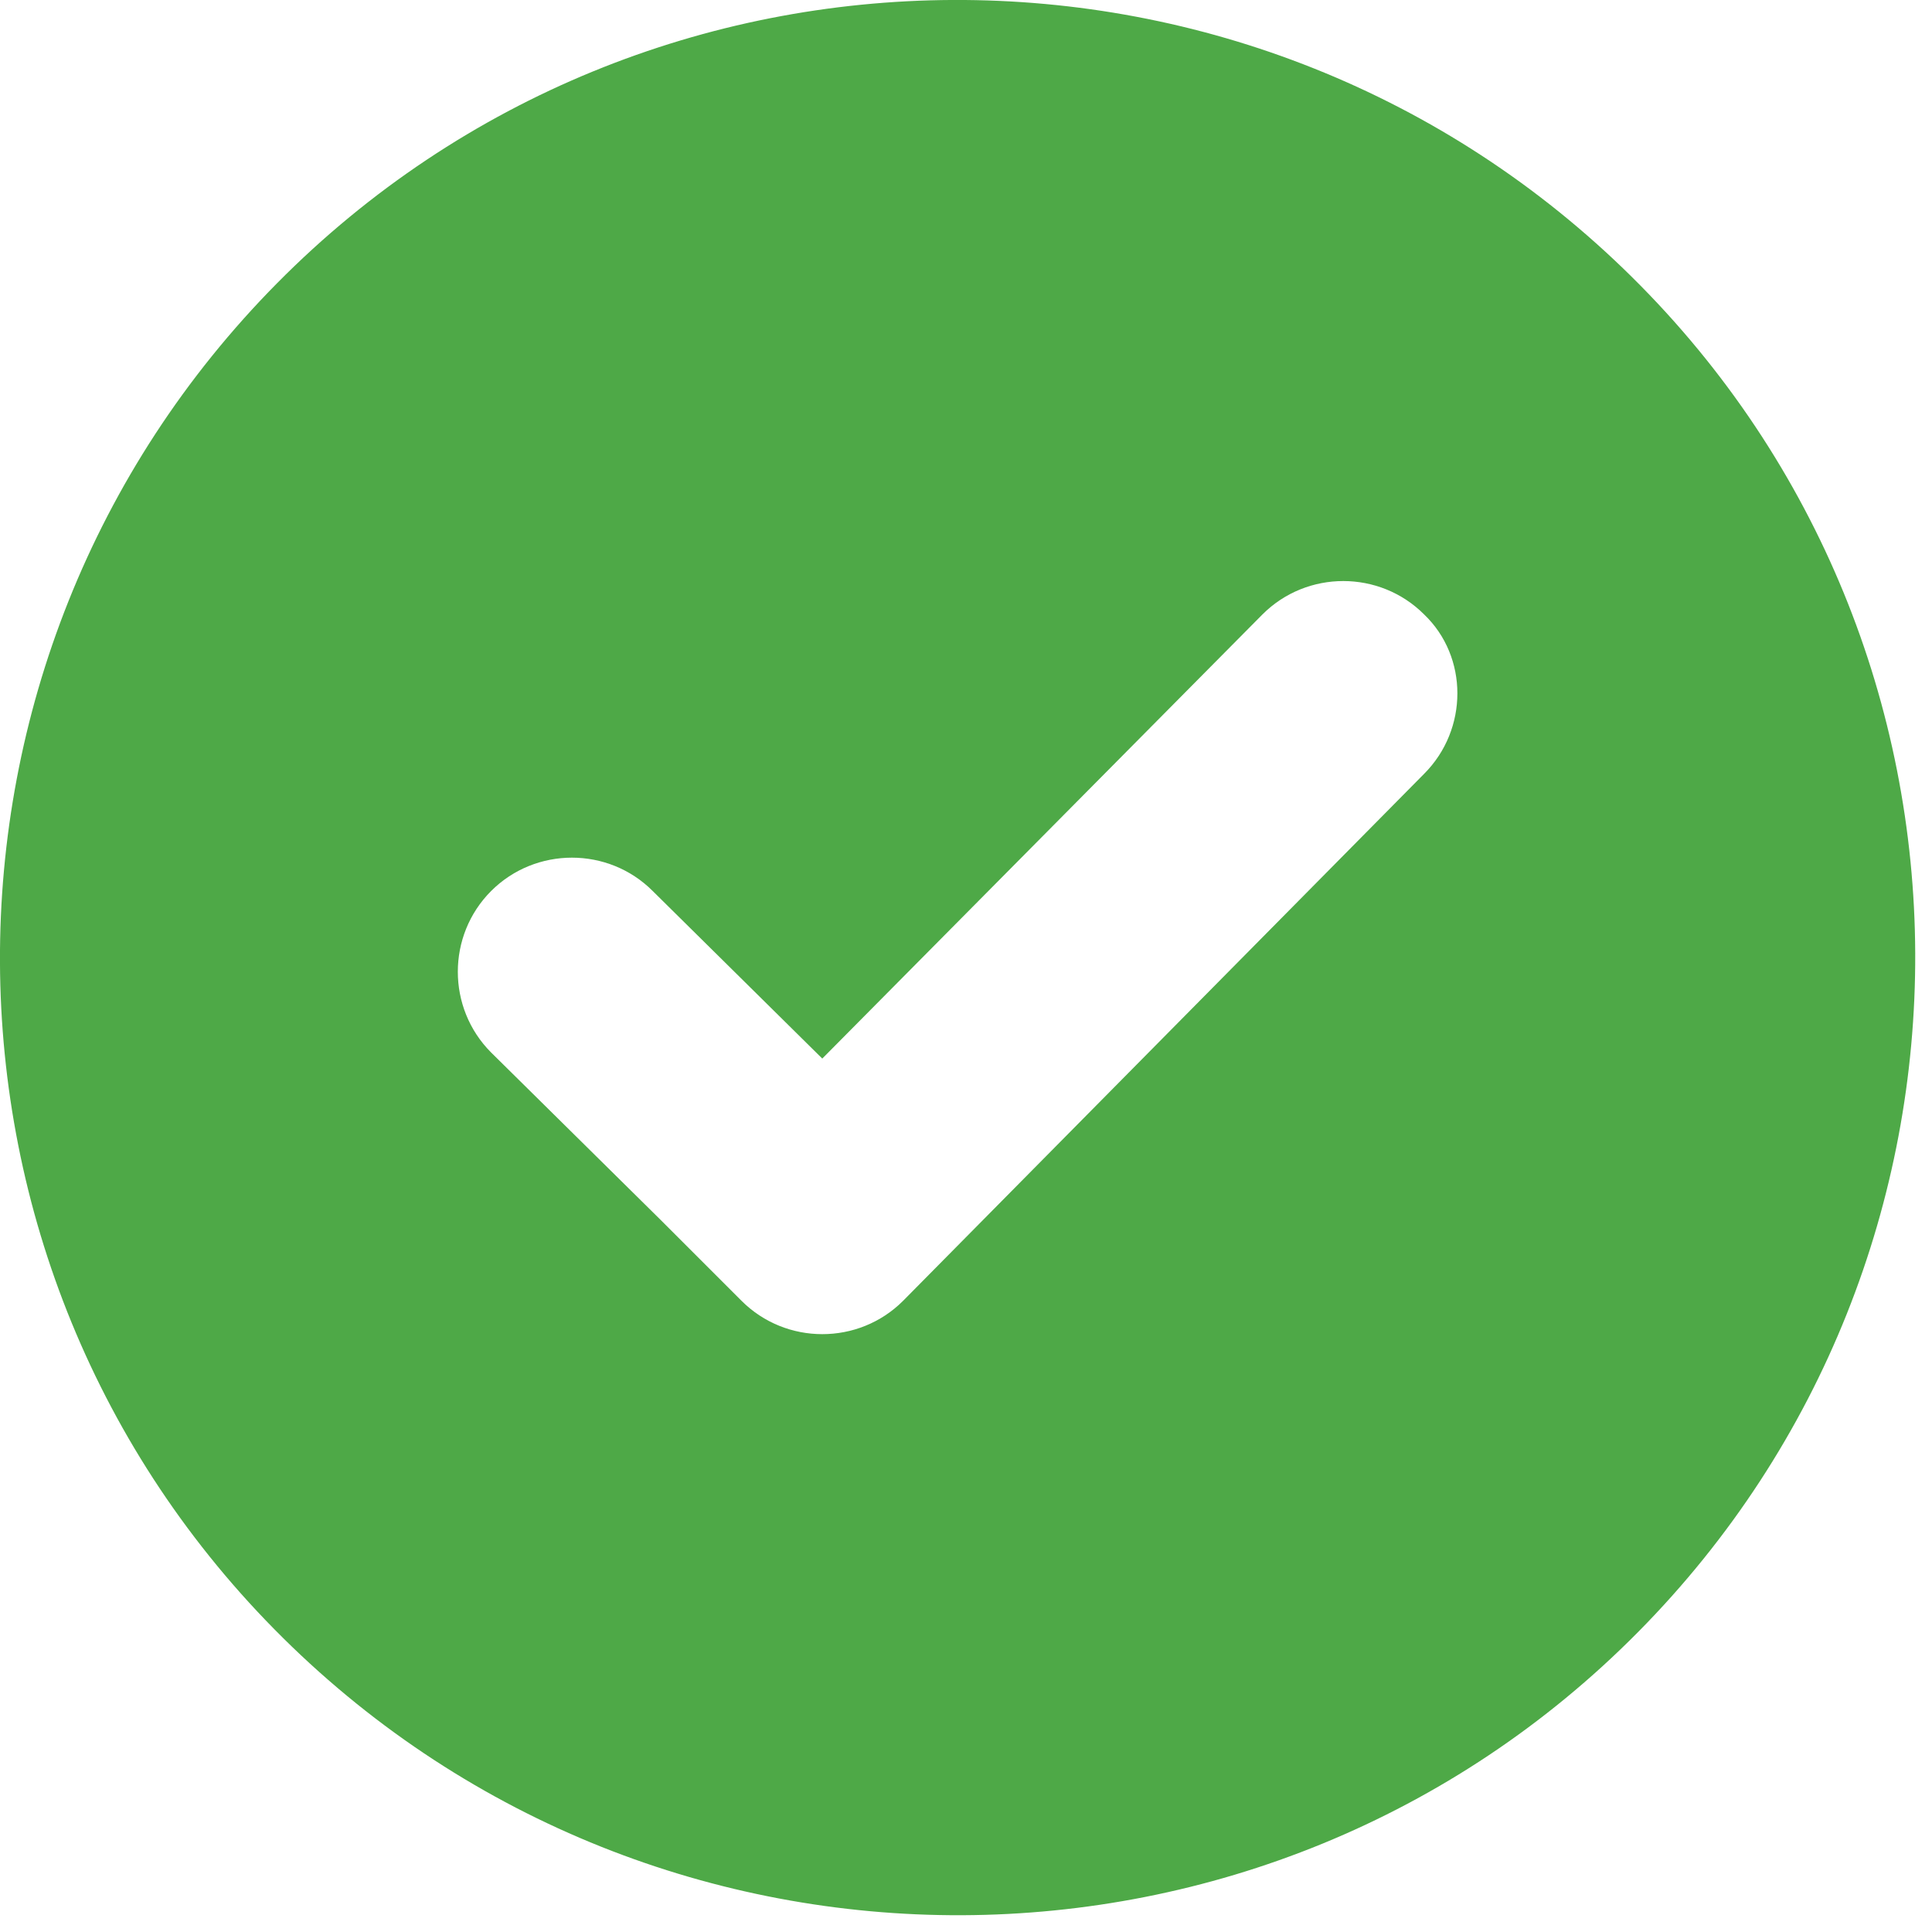
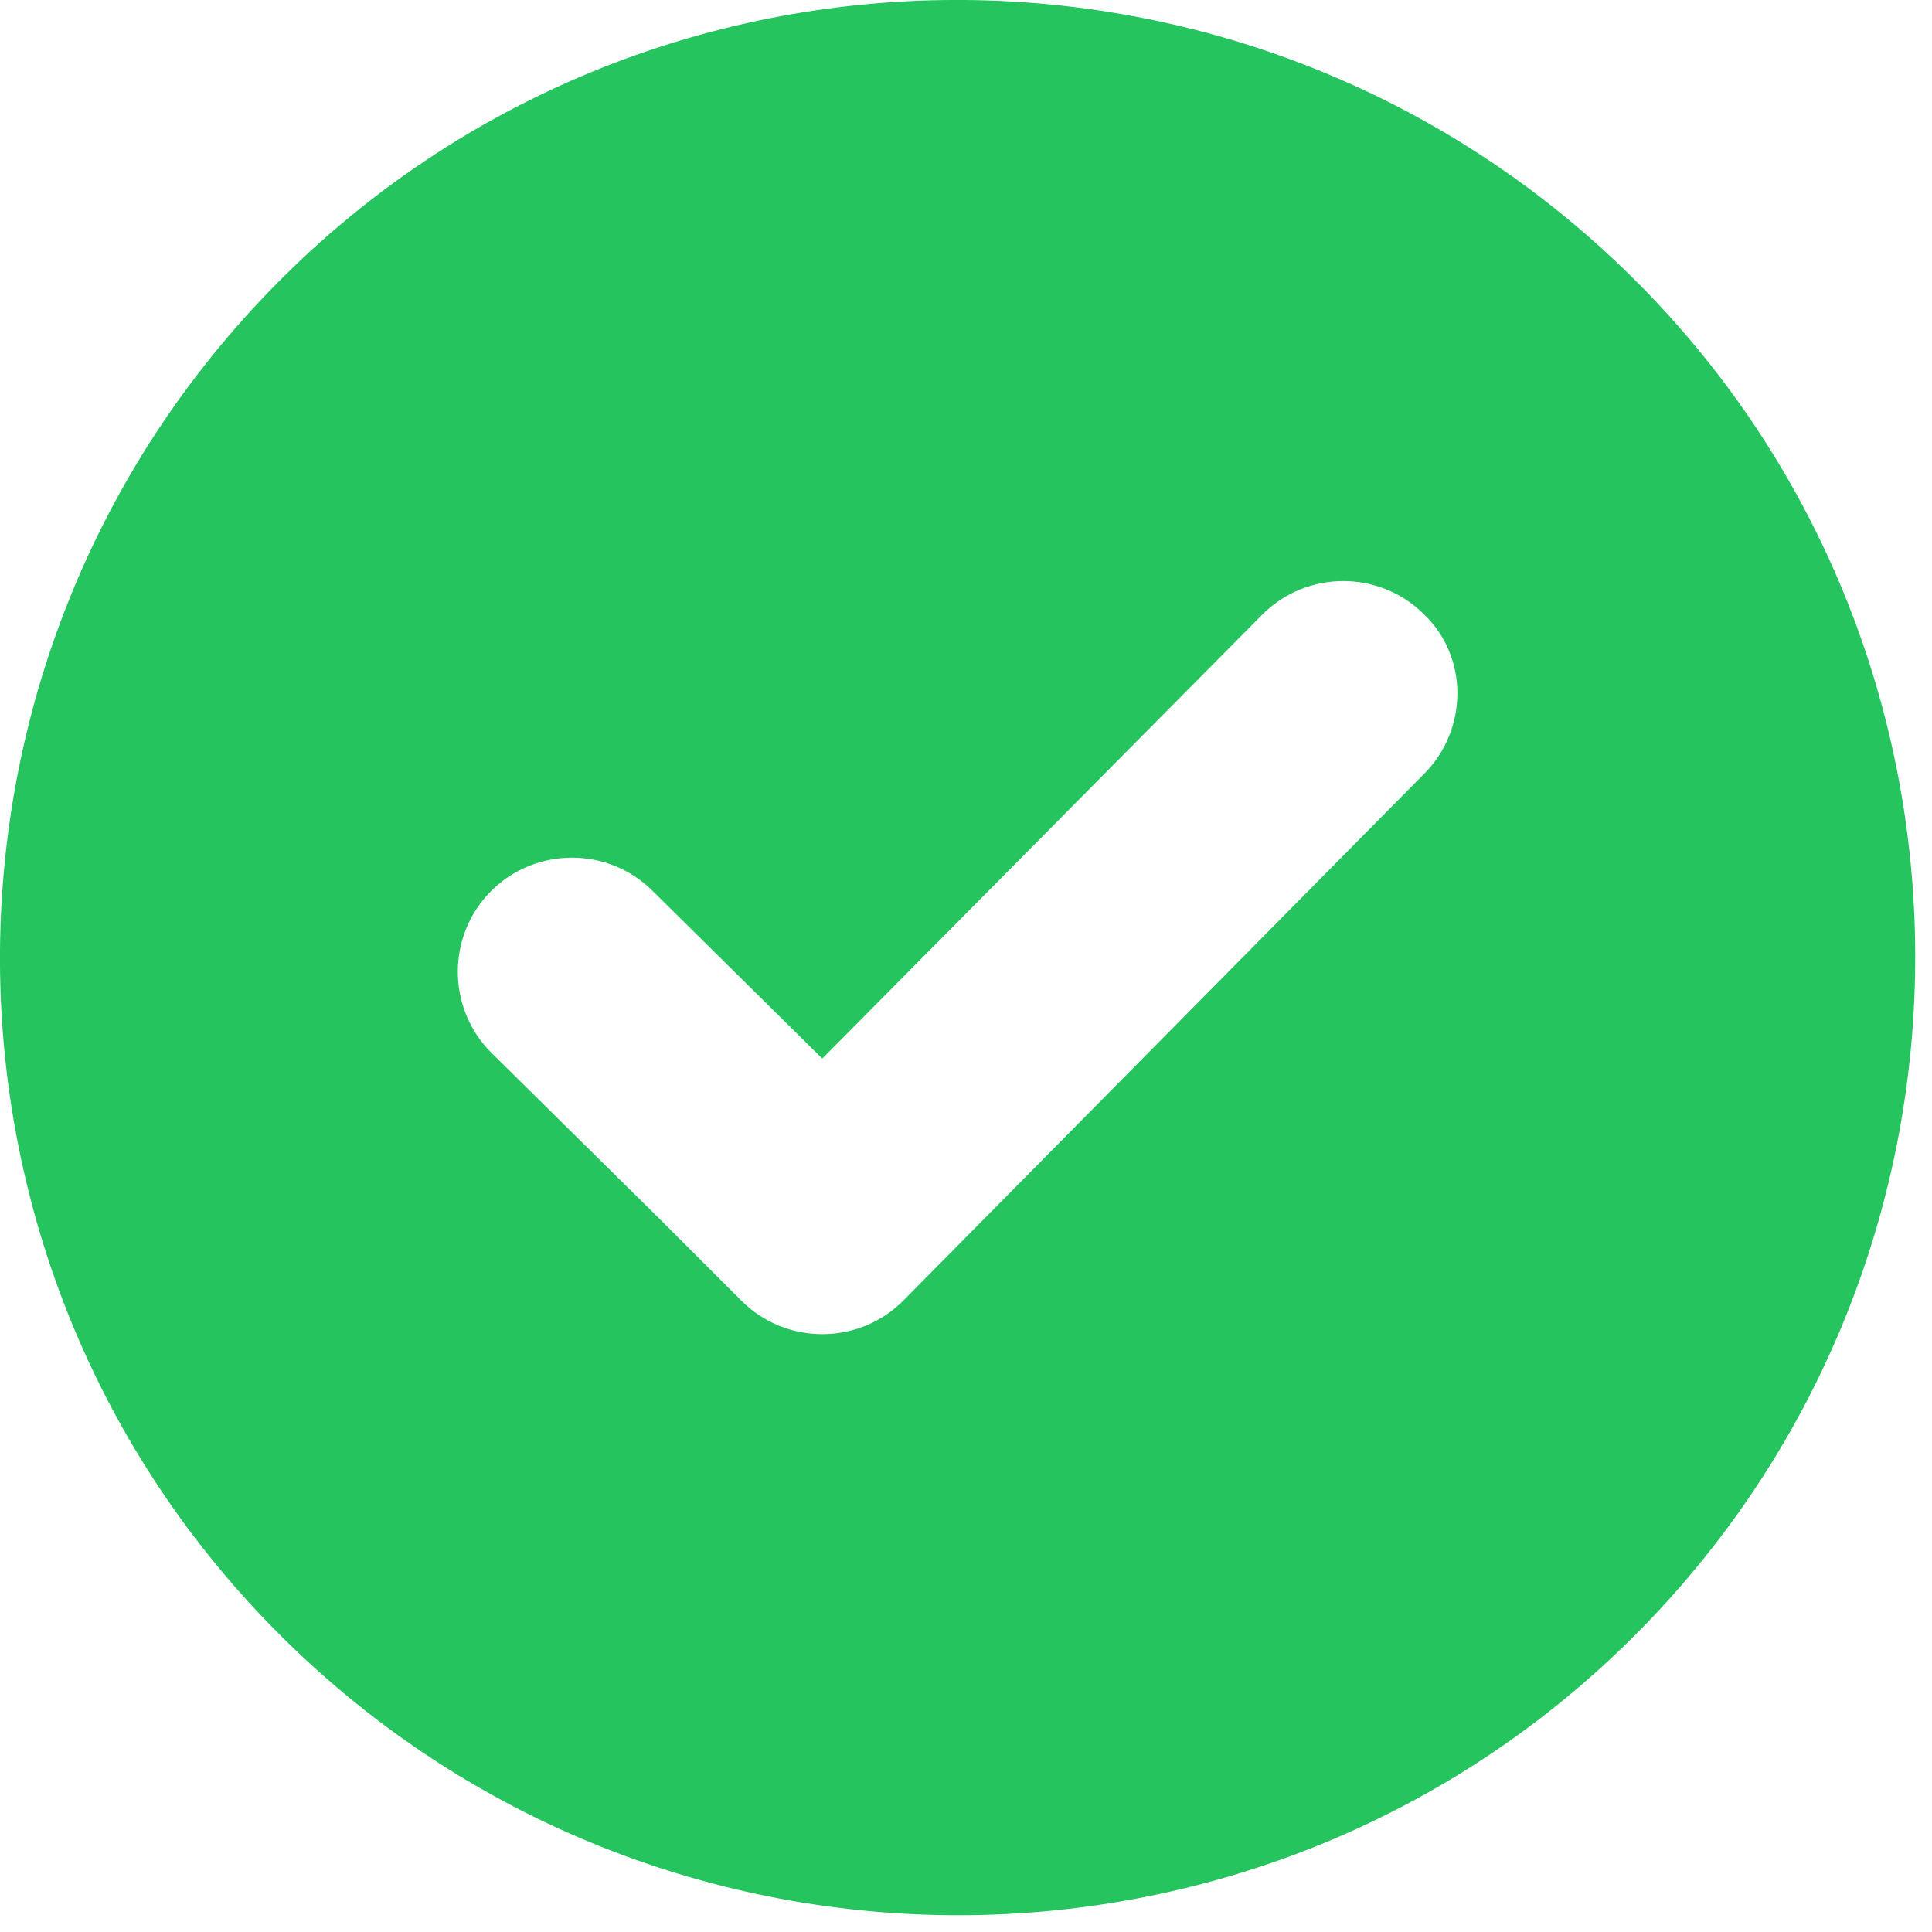
<svg xmlns="http://www.w3.org/2000/svg" width="23" height="23" viewBox="0 0 23 23" fill="none">
-   <path d="M3.299 3.371C-1.124 7.843 -1.1 15.078 3.371 19.501C7.842 23.924 15.078 23.9 19.501 19.429C23.924 14.958 23.9 7.722 19.429 3.299C14.958 -1.124 7.722 -1.1 3.299 3.371ZM16.953 9.213L10.751 15.486C10.222 16.015 9.357 16.015 8.828 15.486L8.588 15.246L7.867 14.525L5.847 12.53C5.318 12.001 5.318 11.136 5.847 10.607C6.376 10.078 7.242 10.078 7.77 10.607L9.789 12.602L15.03 7.314C15.559 6.785 16.424 6.785 16.953 7.314C17.482 7.819 17.482 8.684 16.953 9.213Z" fill="#4EA947" />
+   <path d="M3.299 3.371C-1.124 7.843 -1.1 15.078 3.371 19.501C7.842 23.924 15.078 23.9 19.501 19.429C23.924 14.958 23.9 7.722 19.429 3.299C14.958 -1.124 7.722 -1.1 3.299 3.371ZM16.953 9.213L10.751 15.486C10.222 16.015 9.357 16.015 8.828 15.486L8.588 15.246L7.867 14.525L5.847 12.53C5.318 12.001 5.318 11.136 5.847 10.607C6.376 10.078 7.242 10.078 7.77 10.607L9.789 12.602L15.03 7.314C15.559 6.785 16.424 6.785 16.953 7.314C17.482 7.819 17.482 8.684 16.953 9.213Z" fill="#25C45F" />
</svg>
